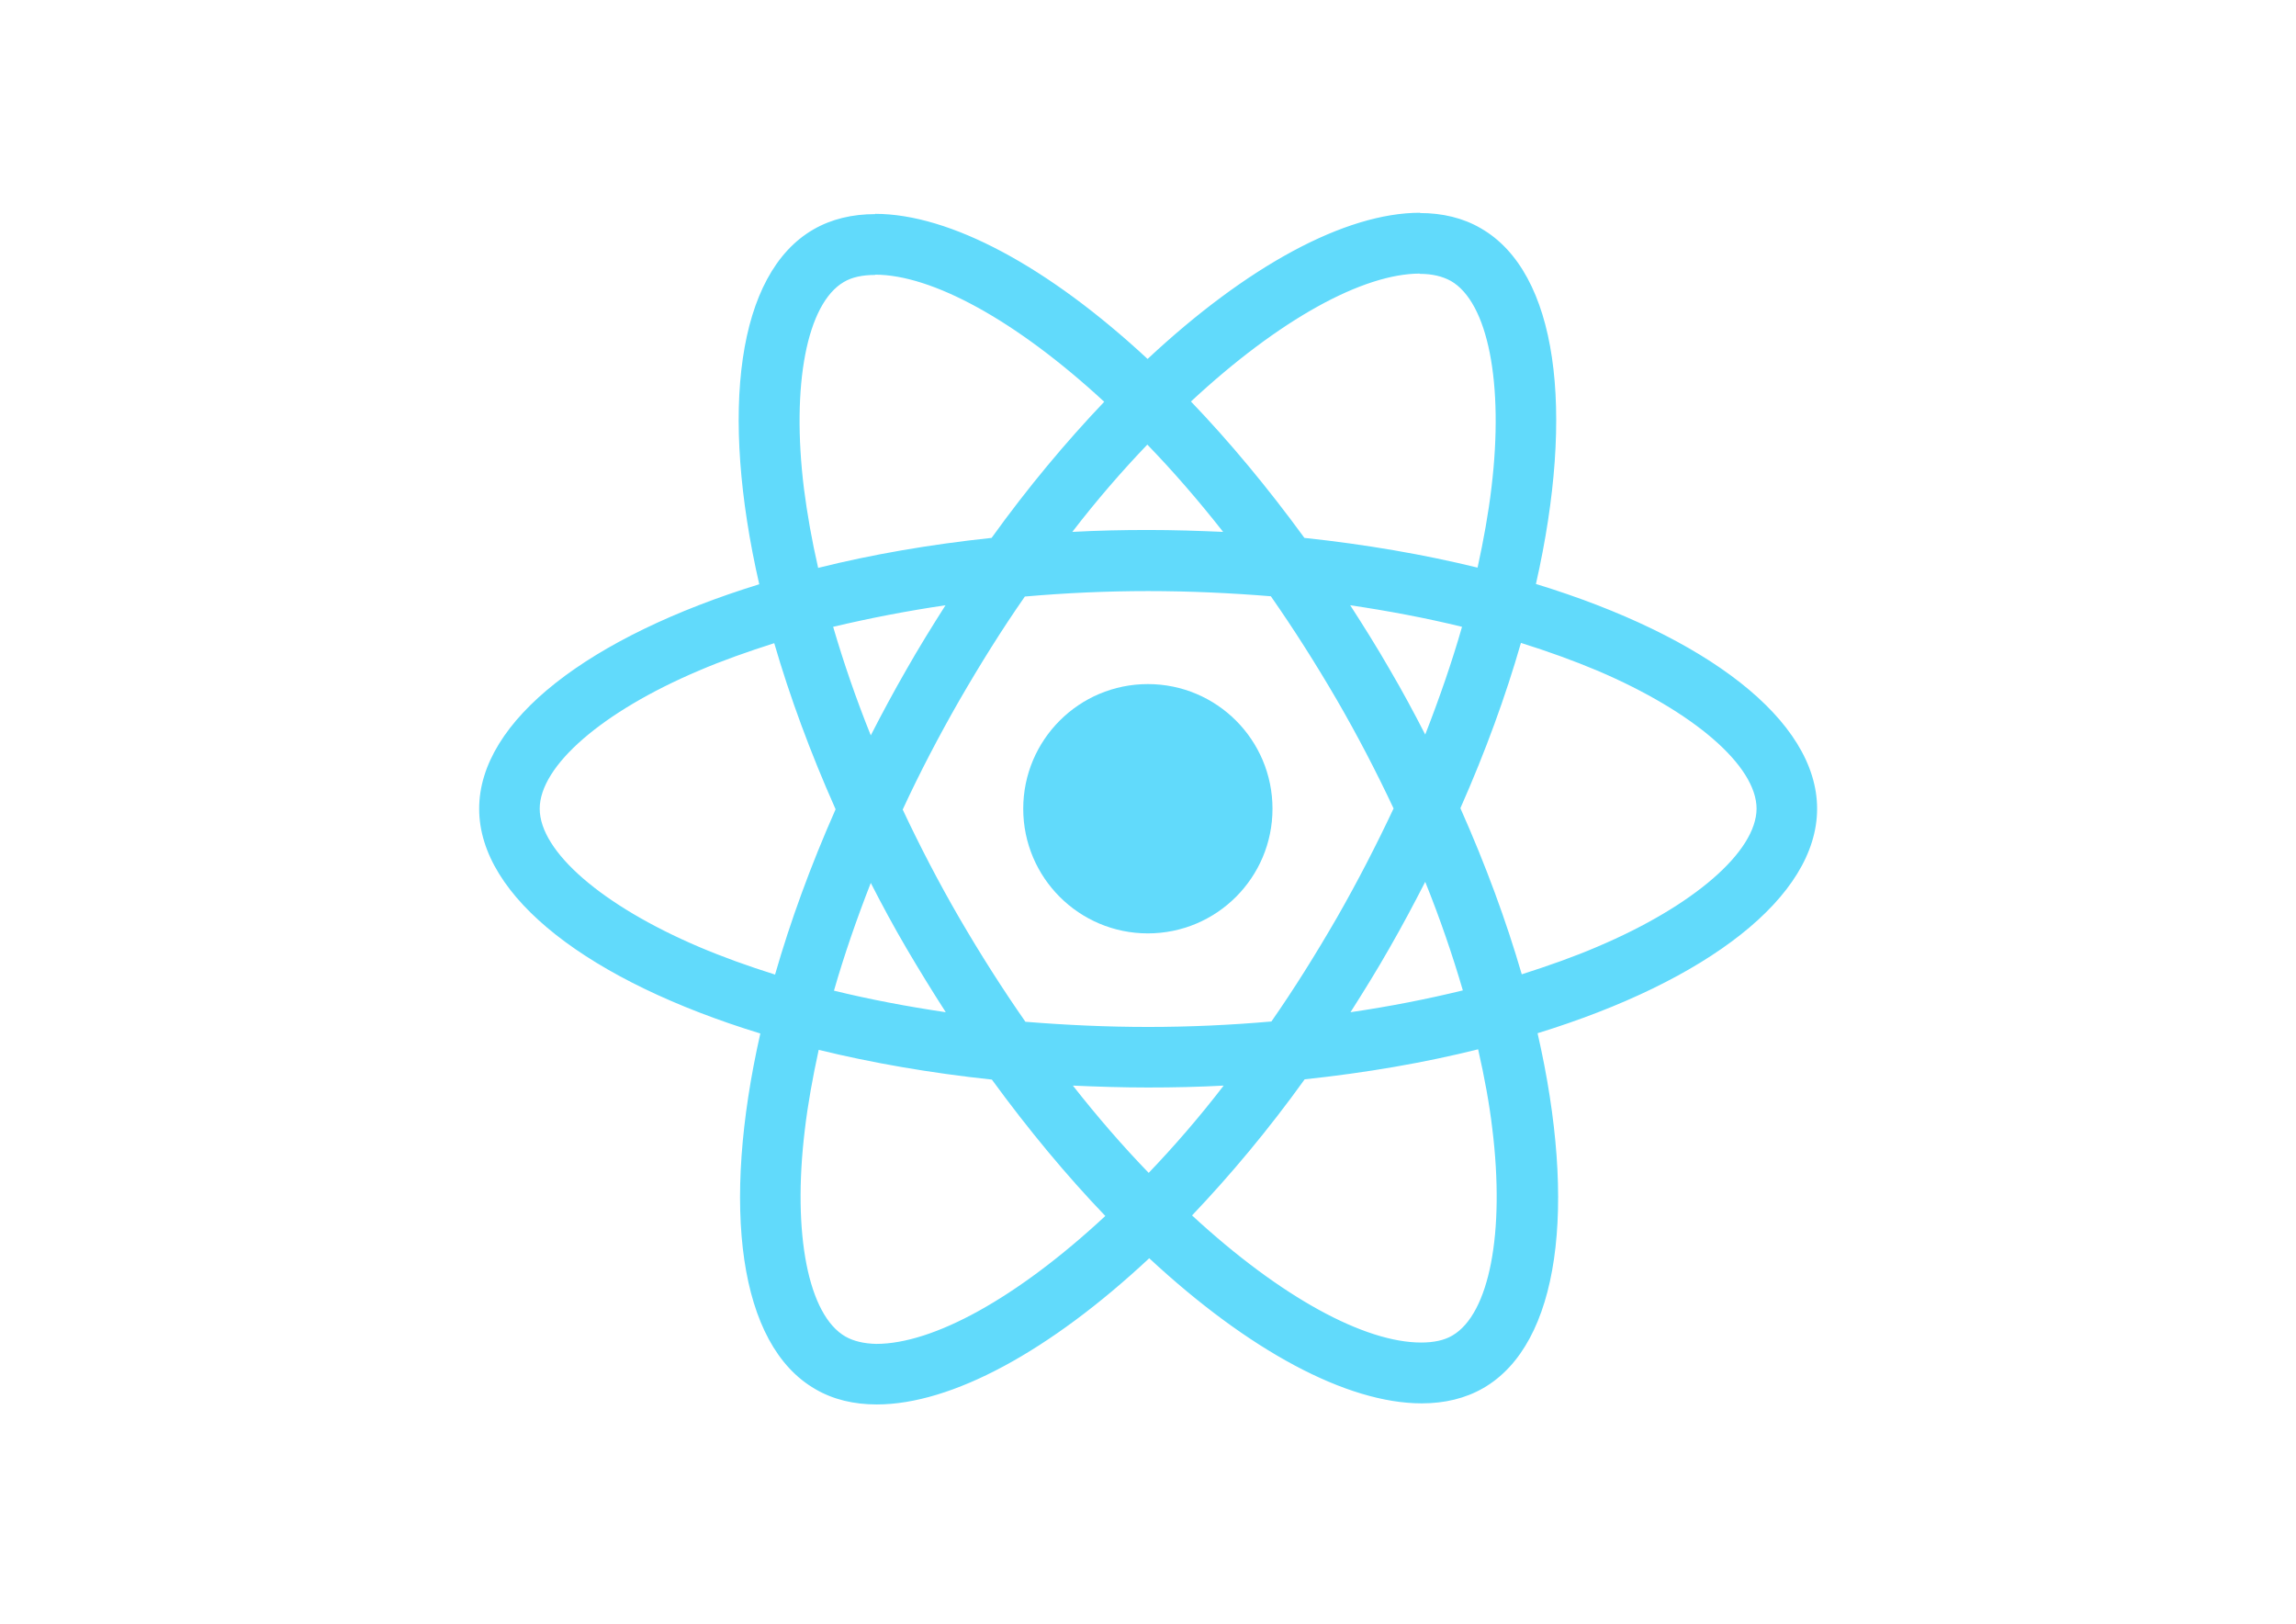
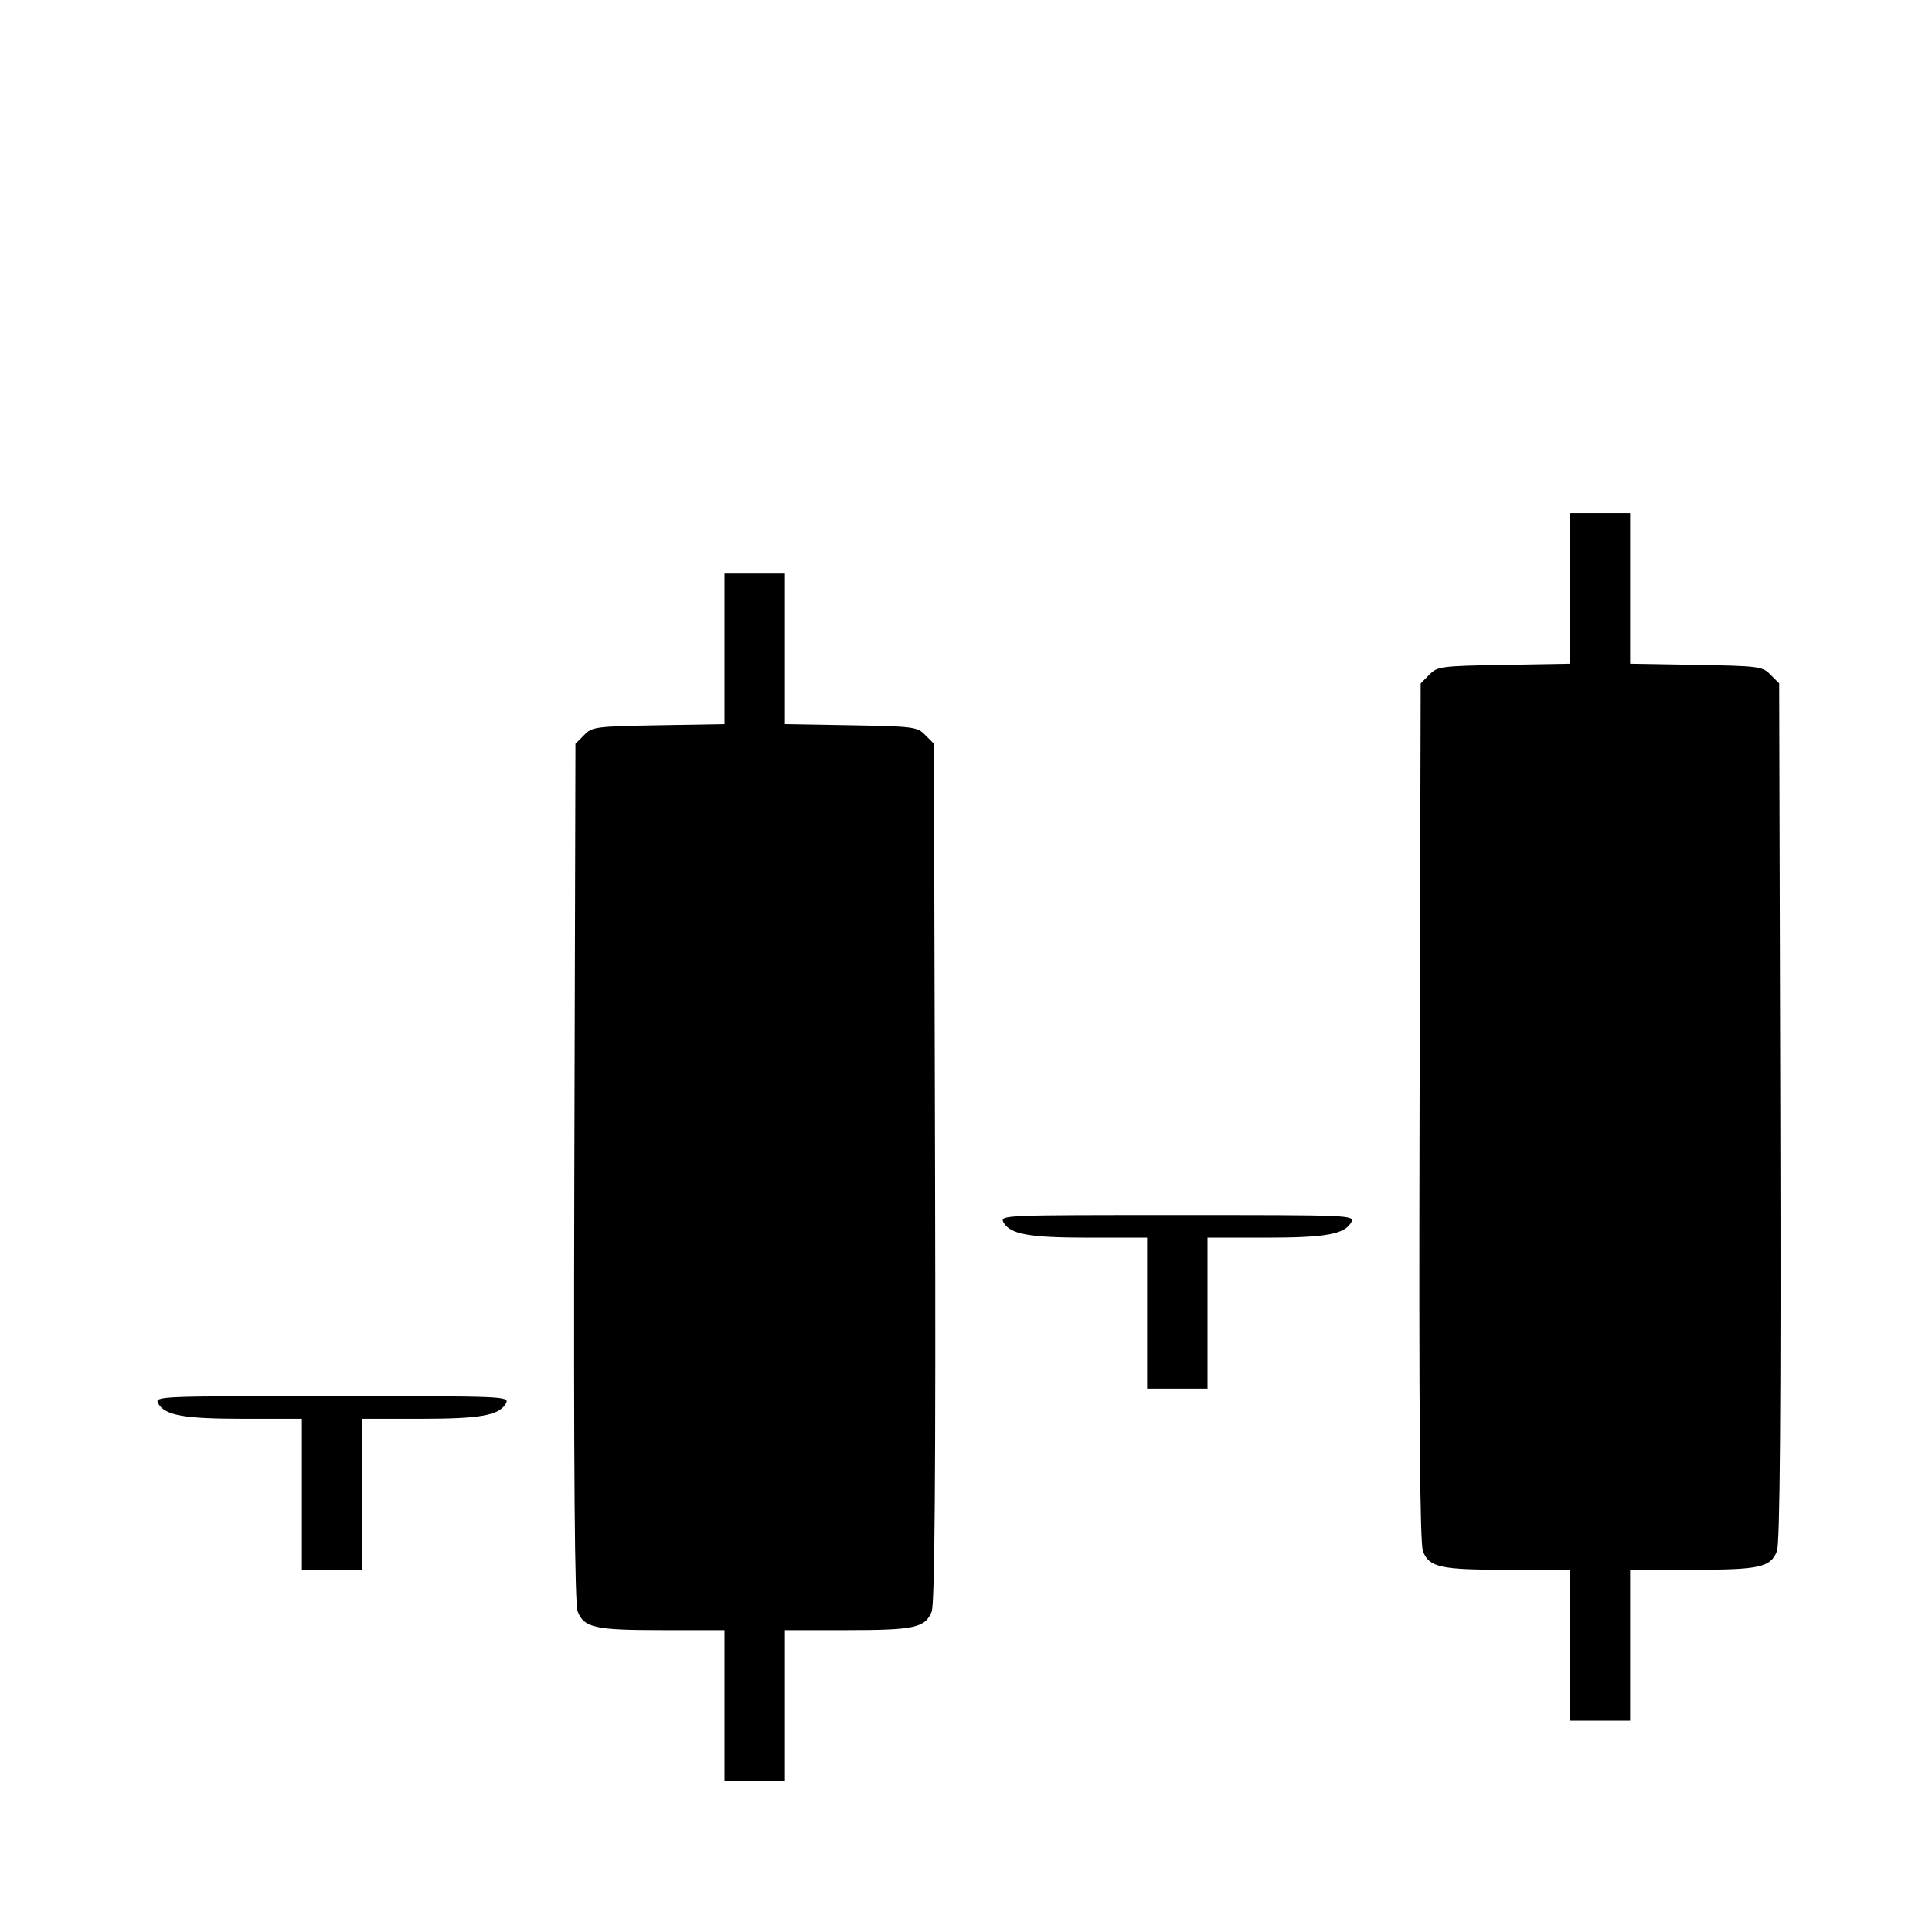
- <svg xmlns="http://www.w3.org/2000/svg" viewBox="0 0 841.9 595.3">
-   <g fill="#61DAFB">
-     <path d="M666.3 296.5c0-32.5-40.7-63.3-103.1-82.4 14.4-63.6 8-114.2-20.2-130.4-6.5-3.8-14.1-5.6-22.4-5.6v22.3c4.6 0 8.3.9 11.4 2.6 13.6 7.8 19.5 37.5 14.9 75.7-1.1 9.4-2.9 19.3-5.1 29.4-19.6-4.8-41-8.5-63.5-10.9-13.5-18.5-27.5-35.3-41.6-50 32.6-30.3 63.2-46.9 84-46.9V78c-27.5 0-63.5 19.6-99.9 53.6-36.4-33.8-72.4-53.2-99.9-53.2v22.3c20.7 0 51.4 16.5 84 46.6-14 14.7-28 31.4-41.3 49.9-22.6 2.4-44 6.1-63.6 11-2.3-10-4-19.7-5.2-29-4.7-38.2 1.1-67.9 14.6-75.8 3-1.8 6.9-2.6 11.5-2.6V78.5c-8.4 0-16 1.8-22.6 5.6-28.1 16.2-34.4 66.7-19.9 130.1-62.2 19.2-102.7 49.9-102.7 82.3 0 32.5 40.7 63.3 103.1 82.4-14.4 63.6-8 114.2 20.2 130.4 6.5 3.8 14.1 5.6 22.5 5.6 27.5 0 63.5-19.6 99.9-53.6 36.4 33.8 72.4 53.2 99.9 53.2 8.4 0 16-1.8 22.6-5.6 28.1-16.2 34.4-66.7 19.9-130.1 62-19.1 102.5-49.9 102.5-82.3zm-130.2-66.7c-3.7 12.9-8.3 26.2-13.5 39.5-4.1-8-8.4-16-13.1-24-4.6-8-9.5-15.8-14.4-23.4 14.2 2.1 27.9 4.7 41 7.9zm-45.8 106.5c-7.8 13.5-15.8 26.3-24.1 38.2-14.9 1.3-30 2-45.2 2-15.1 0-30.2-.7-45-1.9-8.3-11.9-16.4-24.6-24.2-38-7.6-13.1-14.5-26.4-20.8-39.8 6.2-13.4 13.2-26.8 20.7-39.9 7.8-13.5 15.8-26.3 24.1-38.2 14.9-1.3 30-2 45.2-2 15.1 0 30.2.7 45 1.9 8.3 11.9 16.4 24.6 24.2 38 7.6 13.1 14.5 26.4 20.8 39.8-6.3 13.4-13.2 26.8-20.7 39.9zm32.3-13c5.4 13.4 10 26.8 13.8 39.8-13.1 3.2-26.9 5.9-41.2 8 4.9-7.7 9.8-15.6 14.4-23.7 4.6-8 8.9-16.1 13-24.1zM421.2 430c-9.3-9.6-18.6-20.3-27.8-32 9 .4 18.2.7 27.5.7 9.4 0 18.7-.2 27.8-.7-9 11.7-18.3 22.4-27.5 32zm-74.4-58.9c-14.2-2.1-27.9-4.7-41-7.9 3.7-12.9 8.3-26.2 13.5-39.5 4.1 8 8.4 16 13.1 24 4.7 8 9.5 15.8 14.4 23.4zM420.7 163c9.3 9.6 18.6 20.3 27.8 32-9-.4-18.2-.7-27.5-.7-9.4 0-18.7.2-27.8.7 9-11.7 18.3-22.4 27.5-32zm-74 58.9c-4.9 7.7-9.8 15.6-14.4 23.7-4.6 8-8.9 16-13 24-5.4-13.4-10-26.8-13.8-39.8 13.1-3.1 26.9-5.8 41.2-7.9zm-90.5 125.2c-35.4-15.1-58.3-34.9-58.3-50.6 0-15.7 22.9-35.6 58.3-50.6 8.6-3.7 18-7 27.7-10.1 5.7 19.6 13.2 40 22.5 60.9-9.2 20.8-16.6 41.1-22.2 60.6-9.9-3.1-19.3-6.5-28-10.2zM310 490c-13.6-7.8-19.5-37.5-14.9-75.7 1.1-9.4 2.9-19.3 5.1-29.4 19.6 4.8 41 8.5 63.5 10.9 13.5 18.5 27.5 35.3 41.6 50-32.6 30.3-63.2 46.9-84 46.9-4.5-.1-8.3-1-11.3-2.7zm237.2-76.2c4.7 38.2-1.1 67.9-14.6 75.8-3 1.8-6.9 2.6-11.5 2.6-20.7 0-51.4-16.5-84-46.6 14-14.7 28-31.4 41.3-49.9 22.6-2.4 44-6.1 63.6-11 2.3 10.1 4.1 19.8 5.2 29.1zm38.5-66.7c-8.6 3.7-18 7-27.7 10.1-5.7-19.6-13.2-40-22.5-60.9 9.2-20.8 16.6-41.1 22.2-60.6 9.9 3.1 19.3 6.5 28.1 10.2 35.4 15.1 58.3 34.9 58.3 50.6-.1 15.7-23 35.6-58.4 50.6zM320.8 78.4z" />
-     <circle cx="420.9" cy="296.5" r="45.7" />
-     <path d="M520.5 78.1z" />
+ <svg xmlns="http://www.w3.org/2000/svg" version="1.0" width="512pt" height="512pt" viewBox="0 0 512 512" preserveAspectRatio="xMidYMid meet">
+   <g transform="translate(0,512) scale(0.1,-0.1)" fill="#000000" stroke="none">
+     <path d="M4160 3561 l0 -200 -175 -3 c-166 -3 -176 -4 -197 -26 l-23 -23 -3 -1137 c-2 -799 1 -1145 9 -1163 17 -43 47 -49 224 -49 l165 0 0 -200 0 -200 80 0 80 0 0 200 0 200 165 0 c177 0 207 6 224 49 8 18 11 364 9 1163 l-3 1137 -23 23 c-21 22 -31 23 -197 26 l-175 3 0 200 0 199 -80 0 -80 0 0 -199z" />
+     <path d="M1920 3401 l0 -200 -175 -3 c-166 -3 -176 -4 -197 -26 l-23 -23 -3 -1137 c-2 -799 1 -1145 9 -1163 17 -43 47 -49 224 -49 l165 0 0 -200 0 -200 80 0 80 0 0 200 0 200 165 0 c177 0 207 6 224 49 8 18 11 364 9 1163 l-3 1137 -23 23 c-21 22 -31 23 -197 26 l-175 3 0 200 0 199 -80 0 -80 0 0 -199z" />
+     <path d="M2659 1881 c18 -32 67 -41 227 -41 l154 0 0 -200 0 -200 80 0 80 0 0 200 0 200 154 0 c160 0 209 9 227 41 9 19 -2 19 -461 19 -459 0 -470 0 -461 -19z" />
+     <path d="M419 1401 c18 -32 67 -41 227 -41 l154 0 0 -200 0 -200 80 0 80 0 0 200 0 200 154 0 c160 0 209 9 227 41 9 19 -2 19 -461 19 -459 0 -470 0 -461 -19z" />
  </g>
</svg>
